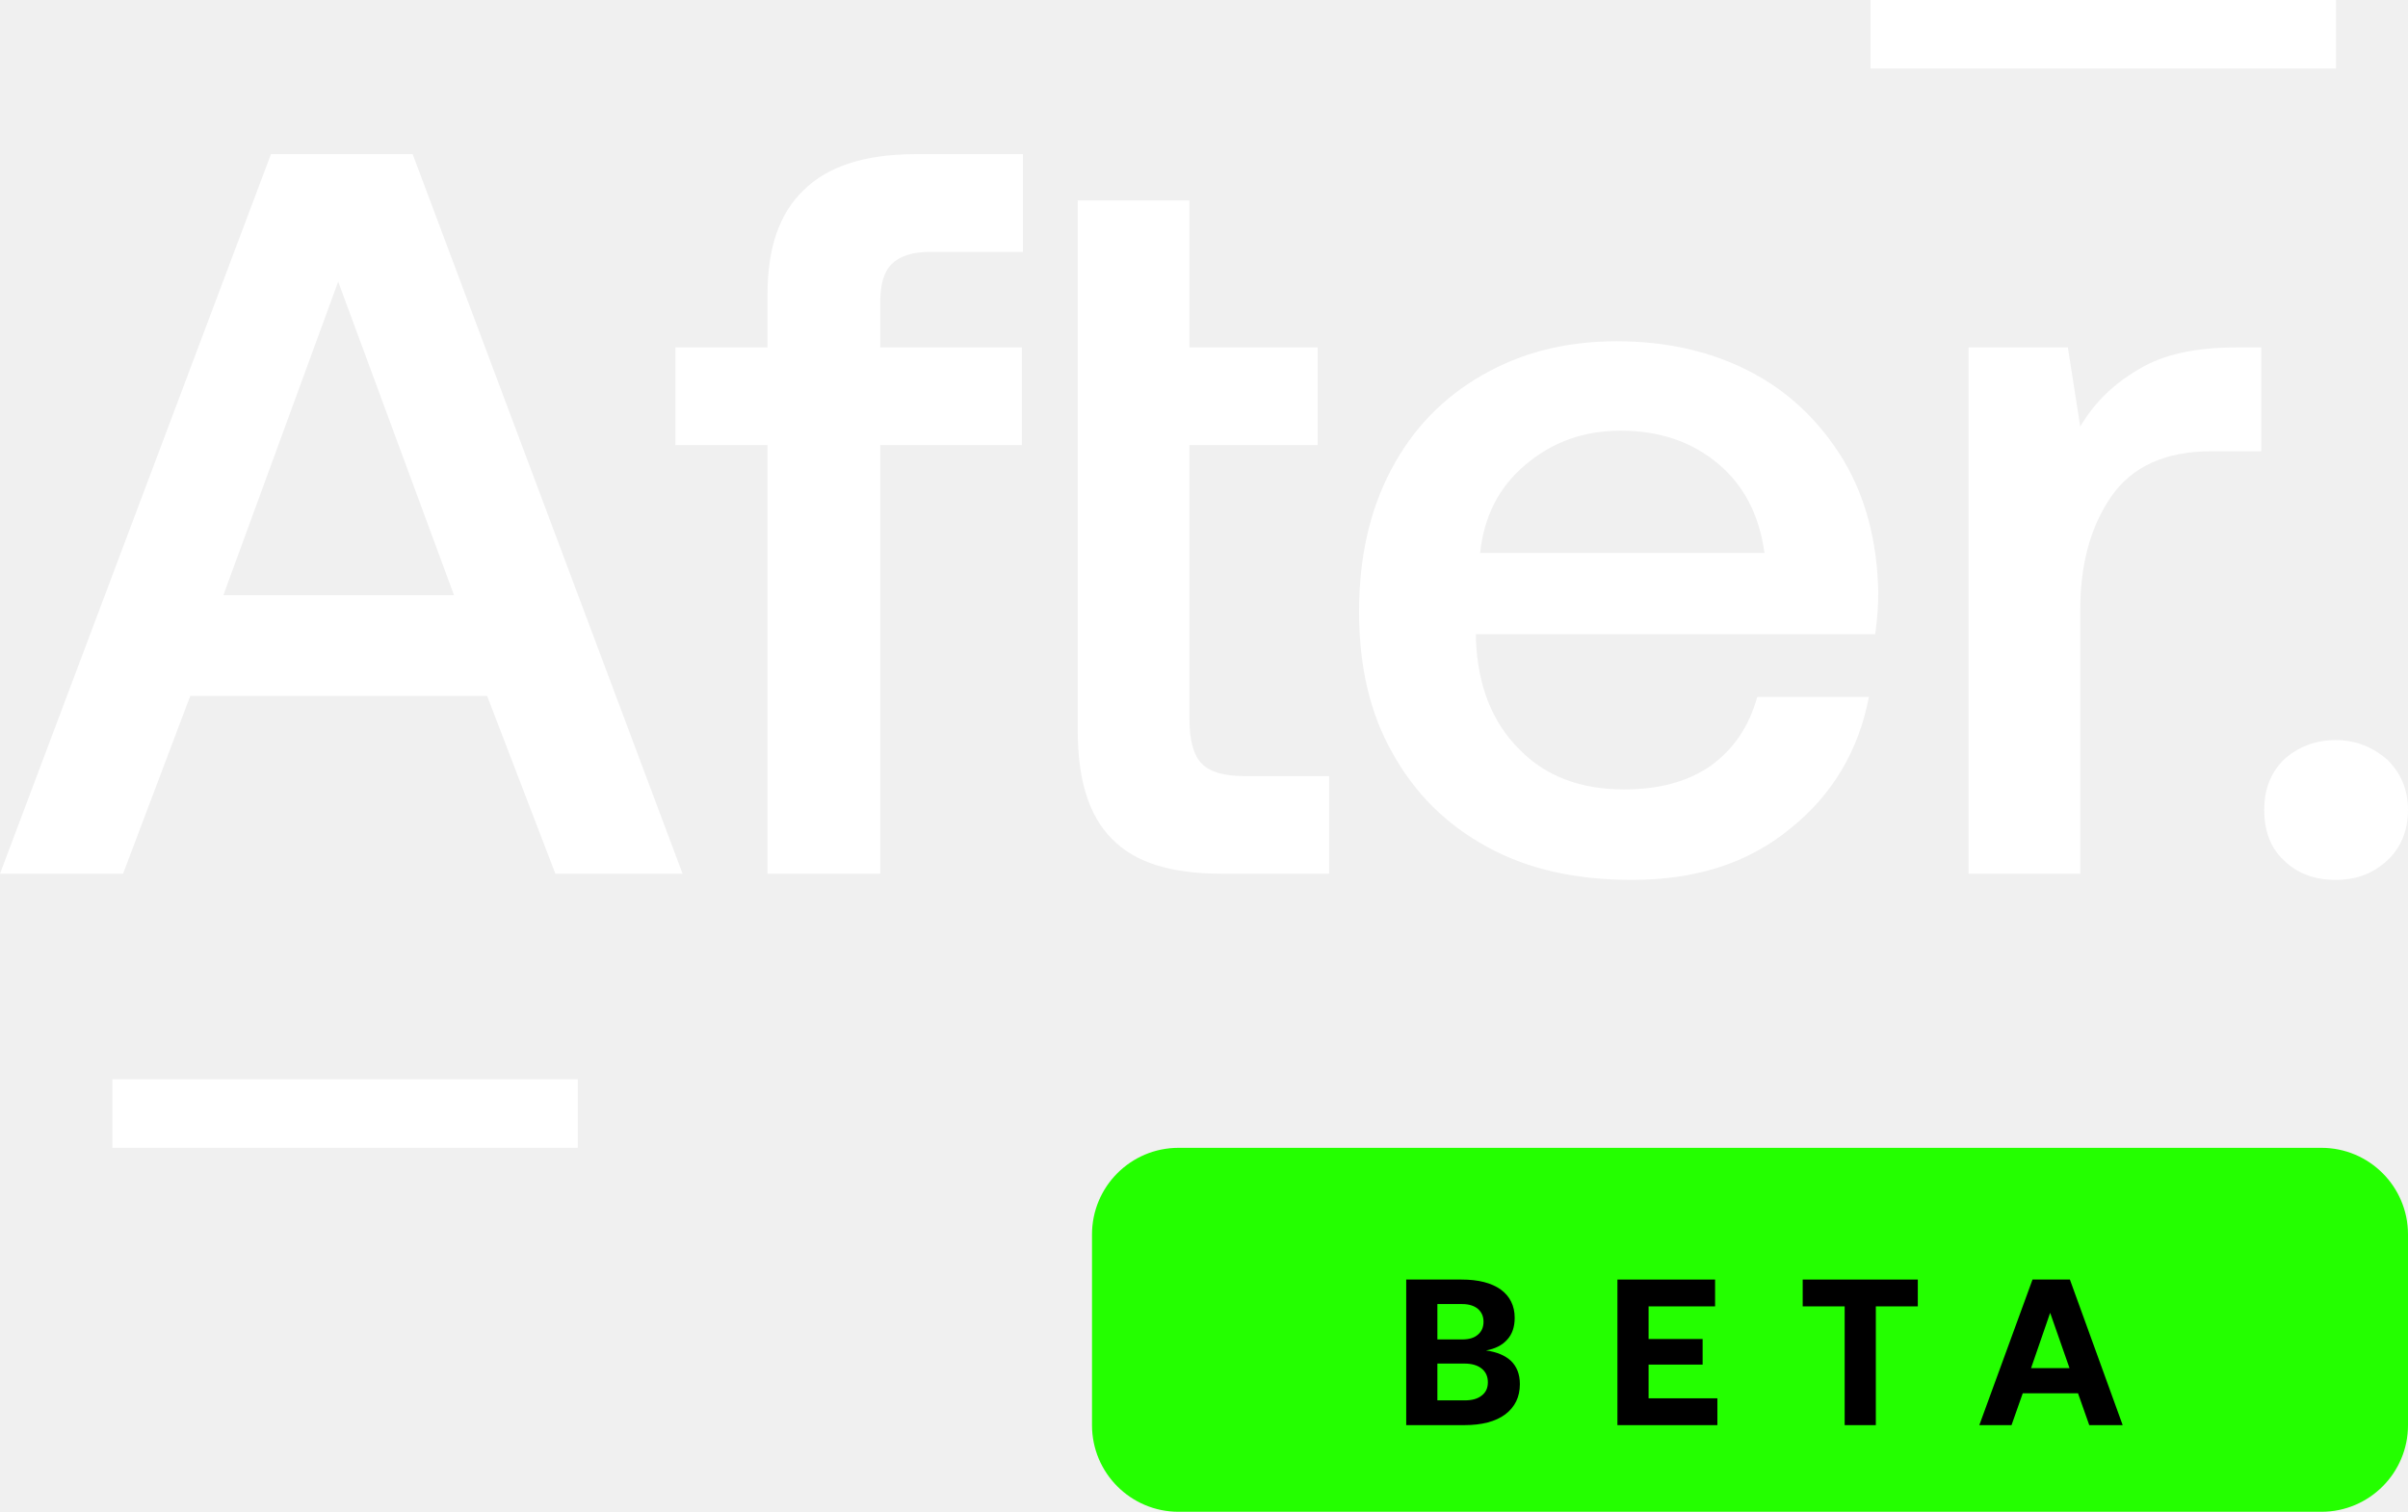
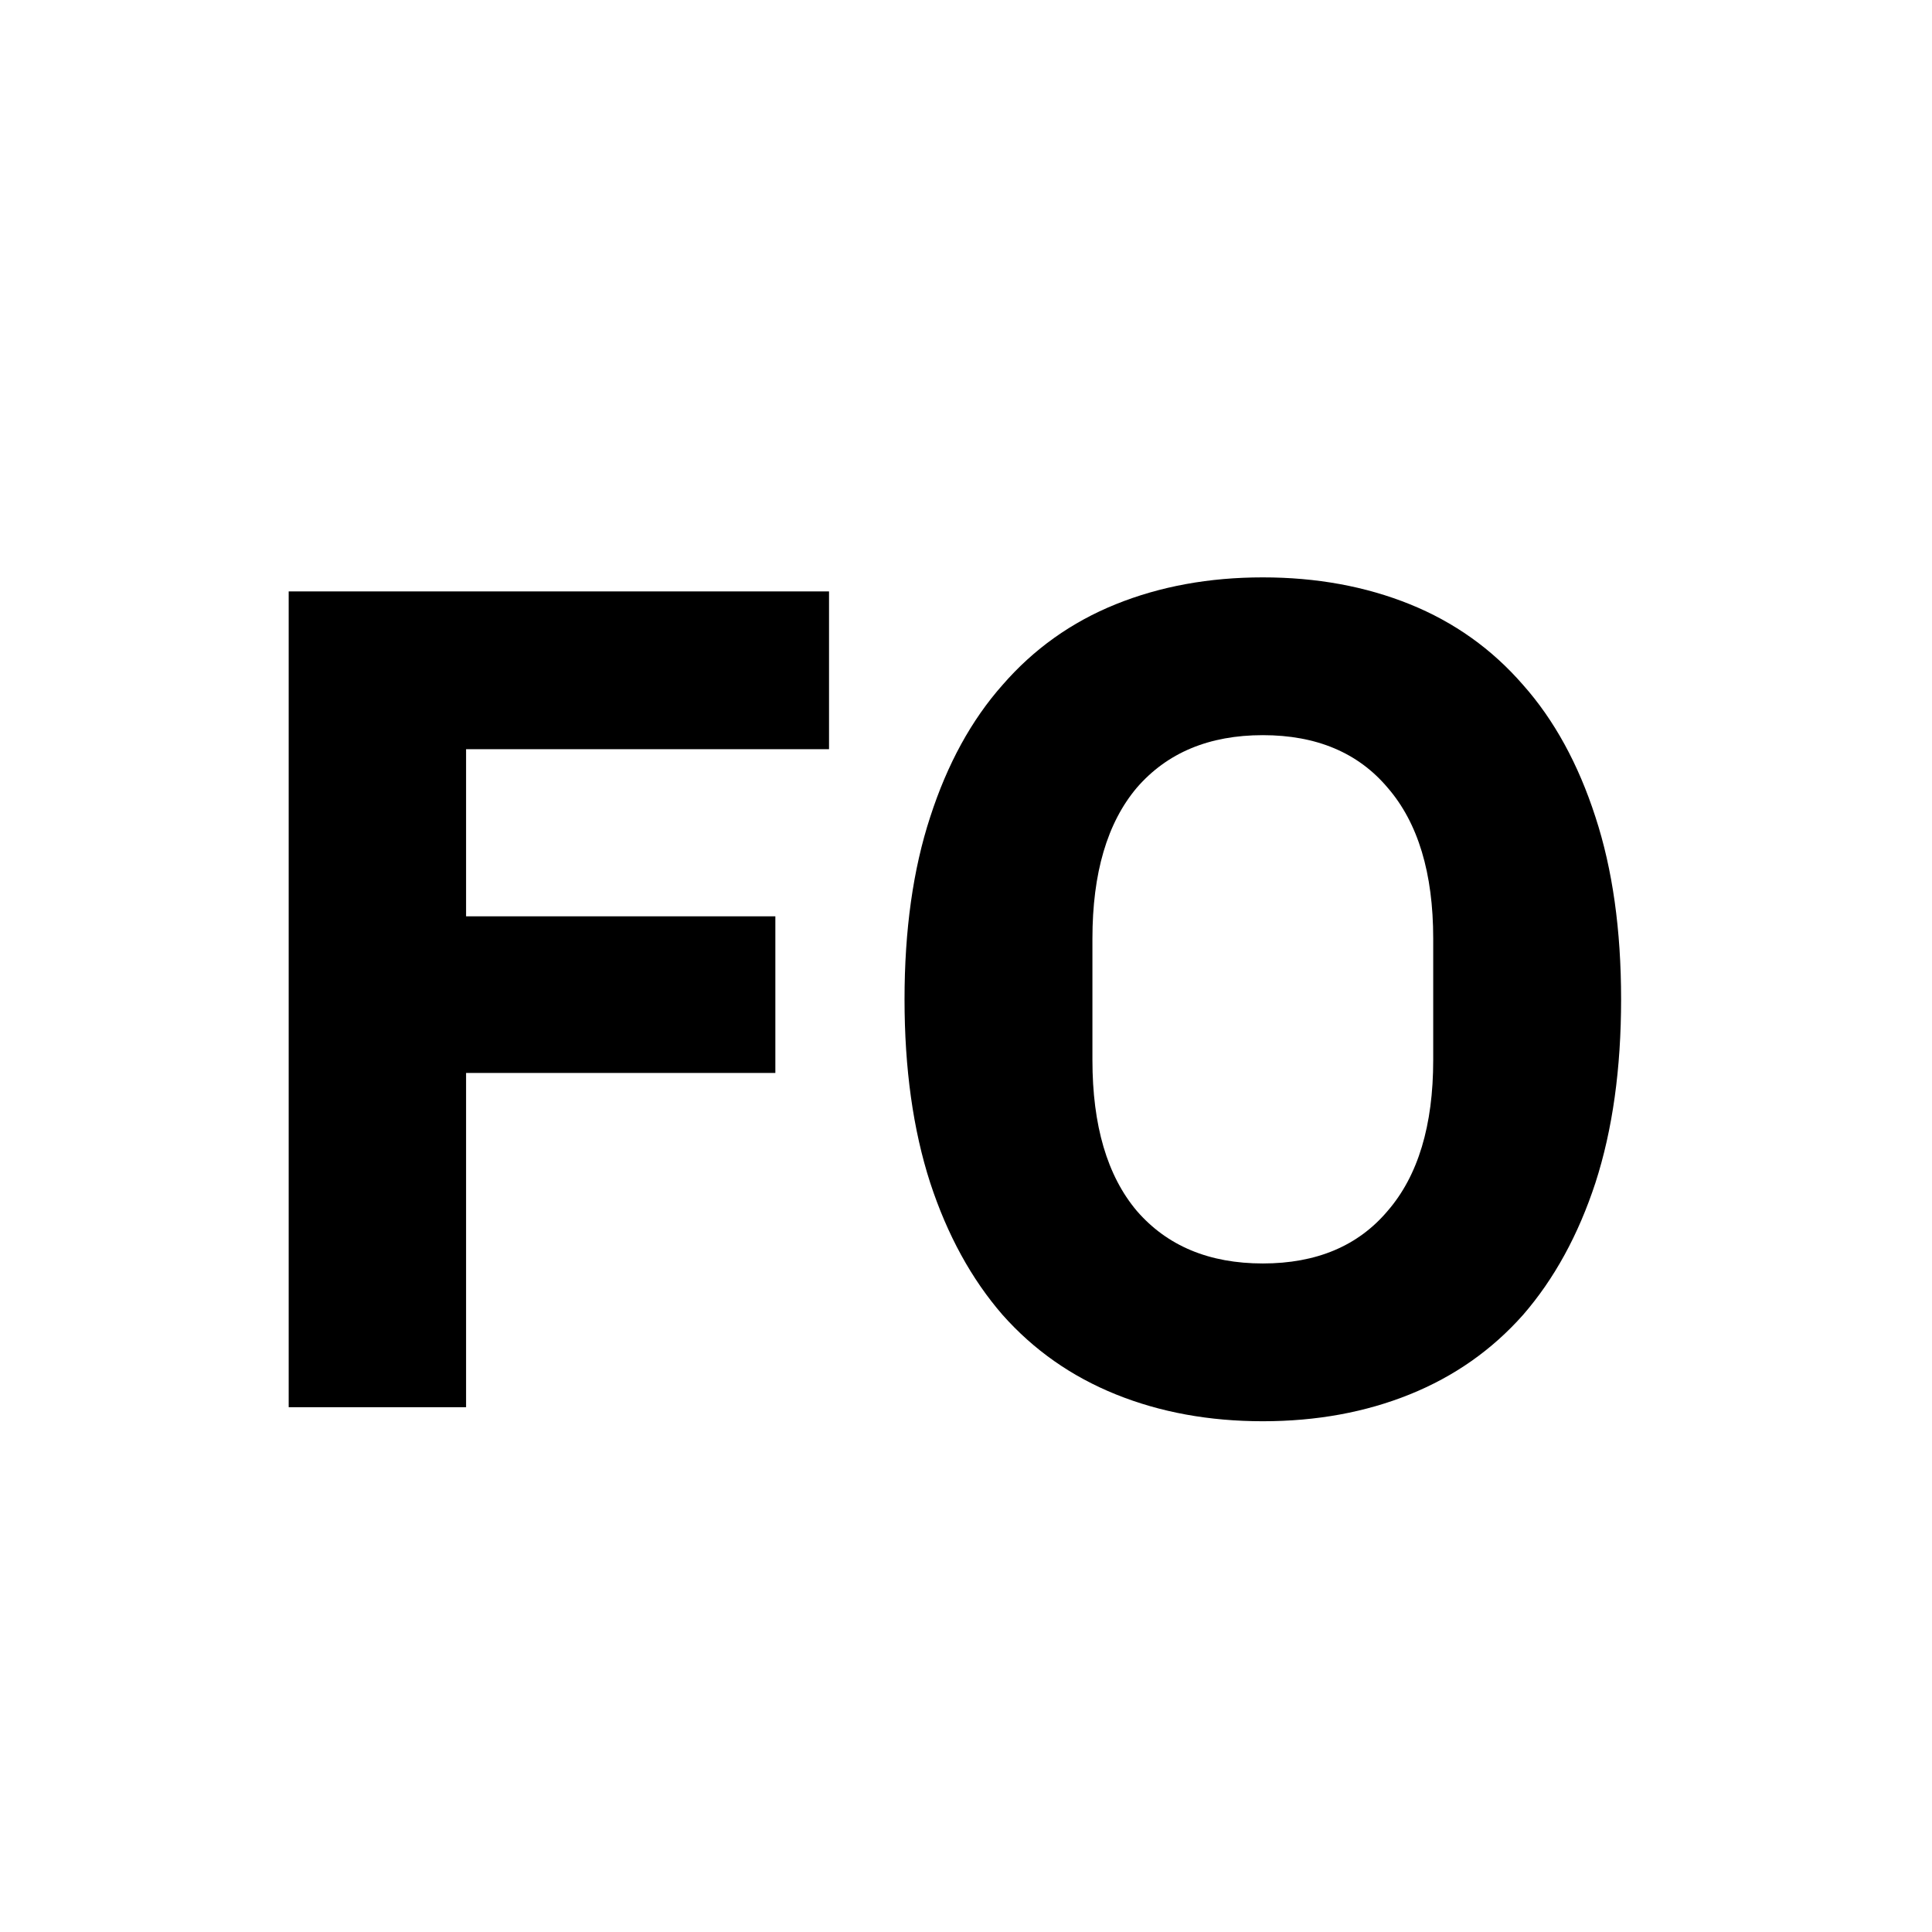
- <svg xmlns="http://www.w3.org/2000/svg" width="86" height="54" viewBox="0 0 86 54" fill="none">
-   <path d="M0 31.209H4.395L6.796 24.857H17.397L19.835 31.209H24.378L14.738 5.507H9.677L0 31.209ZM7.978 21.259L12.078 10.06L16.215 21.259H7.978Z" fill="white" />
-   <path d="M27.41 12.41H24.122V15.898H27.41V31.209H31.436V15.898H36.496V12.41H31.436V10.831C31.436 10.207 31.546 9.73 31.842 9.436C32.137 9.142 32.581 8.996 33.245 8.996H36.533V5.507H32.691C30.881 5.507 29.552 5.948 28.702 6.793C27.816 7.637 27.41 8.885 27.41 10.538V12.41Z" fill="white" />
-   <path d="M38.491 7.16V26.105C38.491 27.868 38.897 29.153 39.71 29.961C40.522 30.805 41.815 31.209 43.625 31.209H47.467V27.721H44.438C43.699 27.721 43.219 27.574 42.923 27.28C42.628 26.987 42.48 26.436 42.48 25.701V15.898H47.06V12.41H42.48V7.16H38.491Z" fill="white" />
-   <path d="M49.683 16.779C48.908 18.248 48.538 19.937 48.538 21.846C48.538 23.756 48.908 25.445 49.72 26.876C50.533 28.345 51.641 29.447 53.118 30.254C54.596 31.062 56.295 31.429 58.29 31.429C60.543 31.429 62.426 30.842 63.941 29.593C65.455 28.382 66.379 26.803 66.748 24.894H62.759C62.463 25.959 61.909 26.766 61.097 27.354C60.247 27.941 59.213 28.198 57.994 28.198C56.443 28.198 55.187 27.721 54.263 26.766C53.303 25.812 52.786 24.527 52.712 22.874V22.654H66.97C67.044 22.14 67.081 21.663 67.081 21.149C67.044 19.35 66.637 17.771 65.825 16.412C65.012 15.09 63.941 14.026 62.537 13.291C61.134 12.557 59.545 12.19 57.736 12.19C55.926 12.19 54.337 12.594 52.934 13.402C51.53 14.209 50.459 15.311 49.683 16.779ZM63.017 19.753H52.86C53.008 18.432 53.525 17.404 54.485 16.596C55.445 15.788 56.553 15.384 57.883 15.384C59.287 15.384 60.432 15.788 61.355 16.559C62.279 17.33 62.833 18.395 63.017 19.753Z" fill="white" />
-   <path d="M80.759 12.41H79.872C78.395 12.41 77.25 12.667 76.4 13.181C75.514 13.695 74.812 14.356 74.295 15.237L73.852 12.41H70.306V31.209H74.295V21.773C74.295 20.157 74.664 18.799 75.403 17.734C76.142 16.669 77.324 16.119 78.986 16.119H80.759V12.41Z" fill="white" />
-   <path d="M81.568 27.133C81.087 27.611 80.866 28.198 80.866 28.933C80.866 29.667 81.087 30.291 81.568 30.732C82.048 31.209 82.676 31.429 83.414 31.429C84.153 31.429 84.744 31.209 85.261 30.732C85.741 30.291 86 29.667 86 28.933C86 28.198 85.741 27.611 85.261 27.133C84.744 26.693 84.153 26.436 83.414 26.436C82.676 26.436 82.048 26.693 81.568 27.133Z" fill="white" />
-   <path d="M66.806 0H83.428V2.448H66.806V0Z" fill="white" />
-   <path d="M4.014 38.552H20.635V41H4.014V38.552Z" fill="white" />
-   <path d="M39 44.095C39 42.386 40.384 41 42.092 41H82.908C84.616 41 86 42.386 86 44.095V50.905C86 52.614 84.616 54 82.908 54H42.092C40.384 54 39 52.614 39 50.905V44.095Z" fill="#24FF00" />
-   <path d="M52.196 45.705H50.222V50.905H52.292C52.923 50.905 53.413 50.779 53.762 50.519C54.103 50.258 54.281 49.902 54.281 49.441C54.281 49.085 54.17 48.81 53.962 48.609C53.754 48.416 53.457 48.29 53.072 48.238C53.398 48.178 53.65 48.052 53.828 47.852C54.007 47.658 54.096 47.398 54.096 47.072C54.096 46.641 53.925 46.299 53.598 46.061C53.264 45.824 52.797 45.705 52.196 45.705ZM51.335 47.844V46.581H52.225C52.463 46.581 52.648 46.641 52.782 46.752C52.916 46.871 52.983 47.02 52.983 47.213C52.983 47.406 52.916 47.562 52.782 47.673C52.648 47.792 52.463 47.844 52.225 47.844H51.335ZM51.335 50.021V48.706H52.3C52.559 48.706 52.767 48.765 52.916 48.884C53.064 49.003 53.138 49.166 53.138 49.374C53.138 49.583 53.064 49.739 52.916 49.85C52.767 49.969 52.567 50.021 52.3 50.021H51.335Z" fill="black" />
-   <path d="M57.765 45.705V50.905H61.335V49.947H58.878V48.743H60.808V47.829H58.878V46.663H61.253V45.705H57.765Z" fill="black" />
-   <path d="M64.382 45.705V46.663H65.881V50.905H66.994V46.663H68.493V45.705H64.382Z" fill="black" />
-   <path d="M70.69 50.905H71.84L72.241 49.768H74.215L74.616 50.905H75.81L73.925 45.705H72.59L70.69 50.905ZM72.538 48.869L73.22 46.893L73.911 48.869H72.538Z" fill="black" />
+ <svg xmlns="http://www.w3.org/2000/svg" width="87" height="87" viewBox="0 0 87 87" fill="none">
+   <rect width="87" height="87" fill="white" />
+   <path d="M13 63.368V26.632H37.332V33.737H20.988V41.263H34.915V48.316H20.988V63.368H13Z" fill="black" />
+   <path d="M56.866 64C54.449 64 52.241 63.596 50.244 62.789C48.247 61.983 46.548 60.789 45.147 59.211C43.745 57.596 42.659 55.614 41.888 53.263C41.117 50.877 40.732 48.123 40.732 45C40.732 41.877 41.117 39.14 41.888 36.789C42.659 34.404 43.745 32.421 45.147 30.842C46.548 29.228 48.247 28.017 50.244 27.21C52.241 26.404 54.449 26 56.866 26C59.283 26 61.491 26.404 63.488 27.21C65.485 28.017 67.184 29.228 68.585 30.842C69.987 32.421 71.073 34.404 71.844 36.789C72.615 39.14 73 41.877 73 45C73 48.123 72.615 50.877 71.844 53.263C71.073 55.614 69.987 57.596 68.585 59.211C67.184 60.789 65.485 61.983 63.488 62.789C61.491 63.596 59.283 64 56.866 64ZM56.866 56.895C59.283 56.895 61.158 56.105 62.489 54.526C63.856 52.947 64.539 50.684 64.539 47.737V42.263C64.539 39.316 63.856 37.053 62.489 35.474C61.158 33.895 59.283 33.105 56.866 33.105C54.449 33.105 52.557 33.895 51.19 35.474C49.859 37.053 49.193 39.316 49.193 42.263V47.737C49.193 50.684 49.859 52.947 51.19 54.526C52.557 56.105 54.449 56.895 56.866 56.895Z" fill="black" />
</svg>
